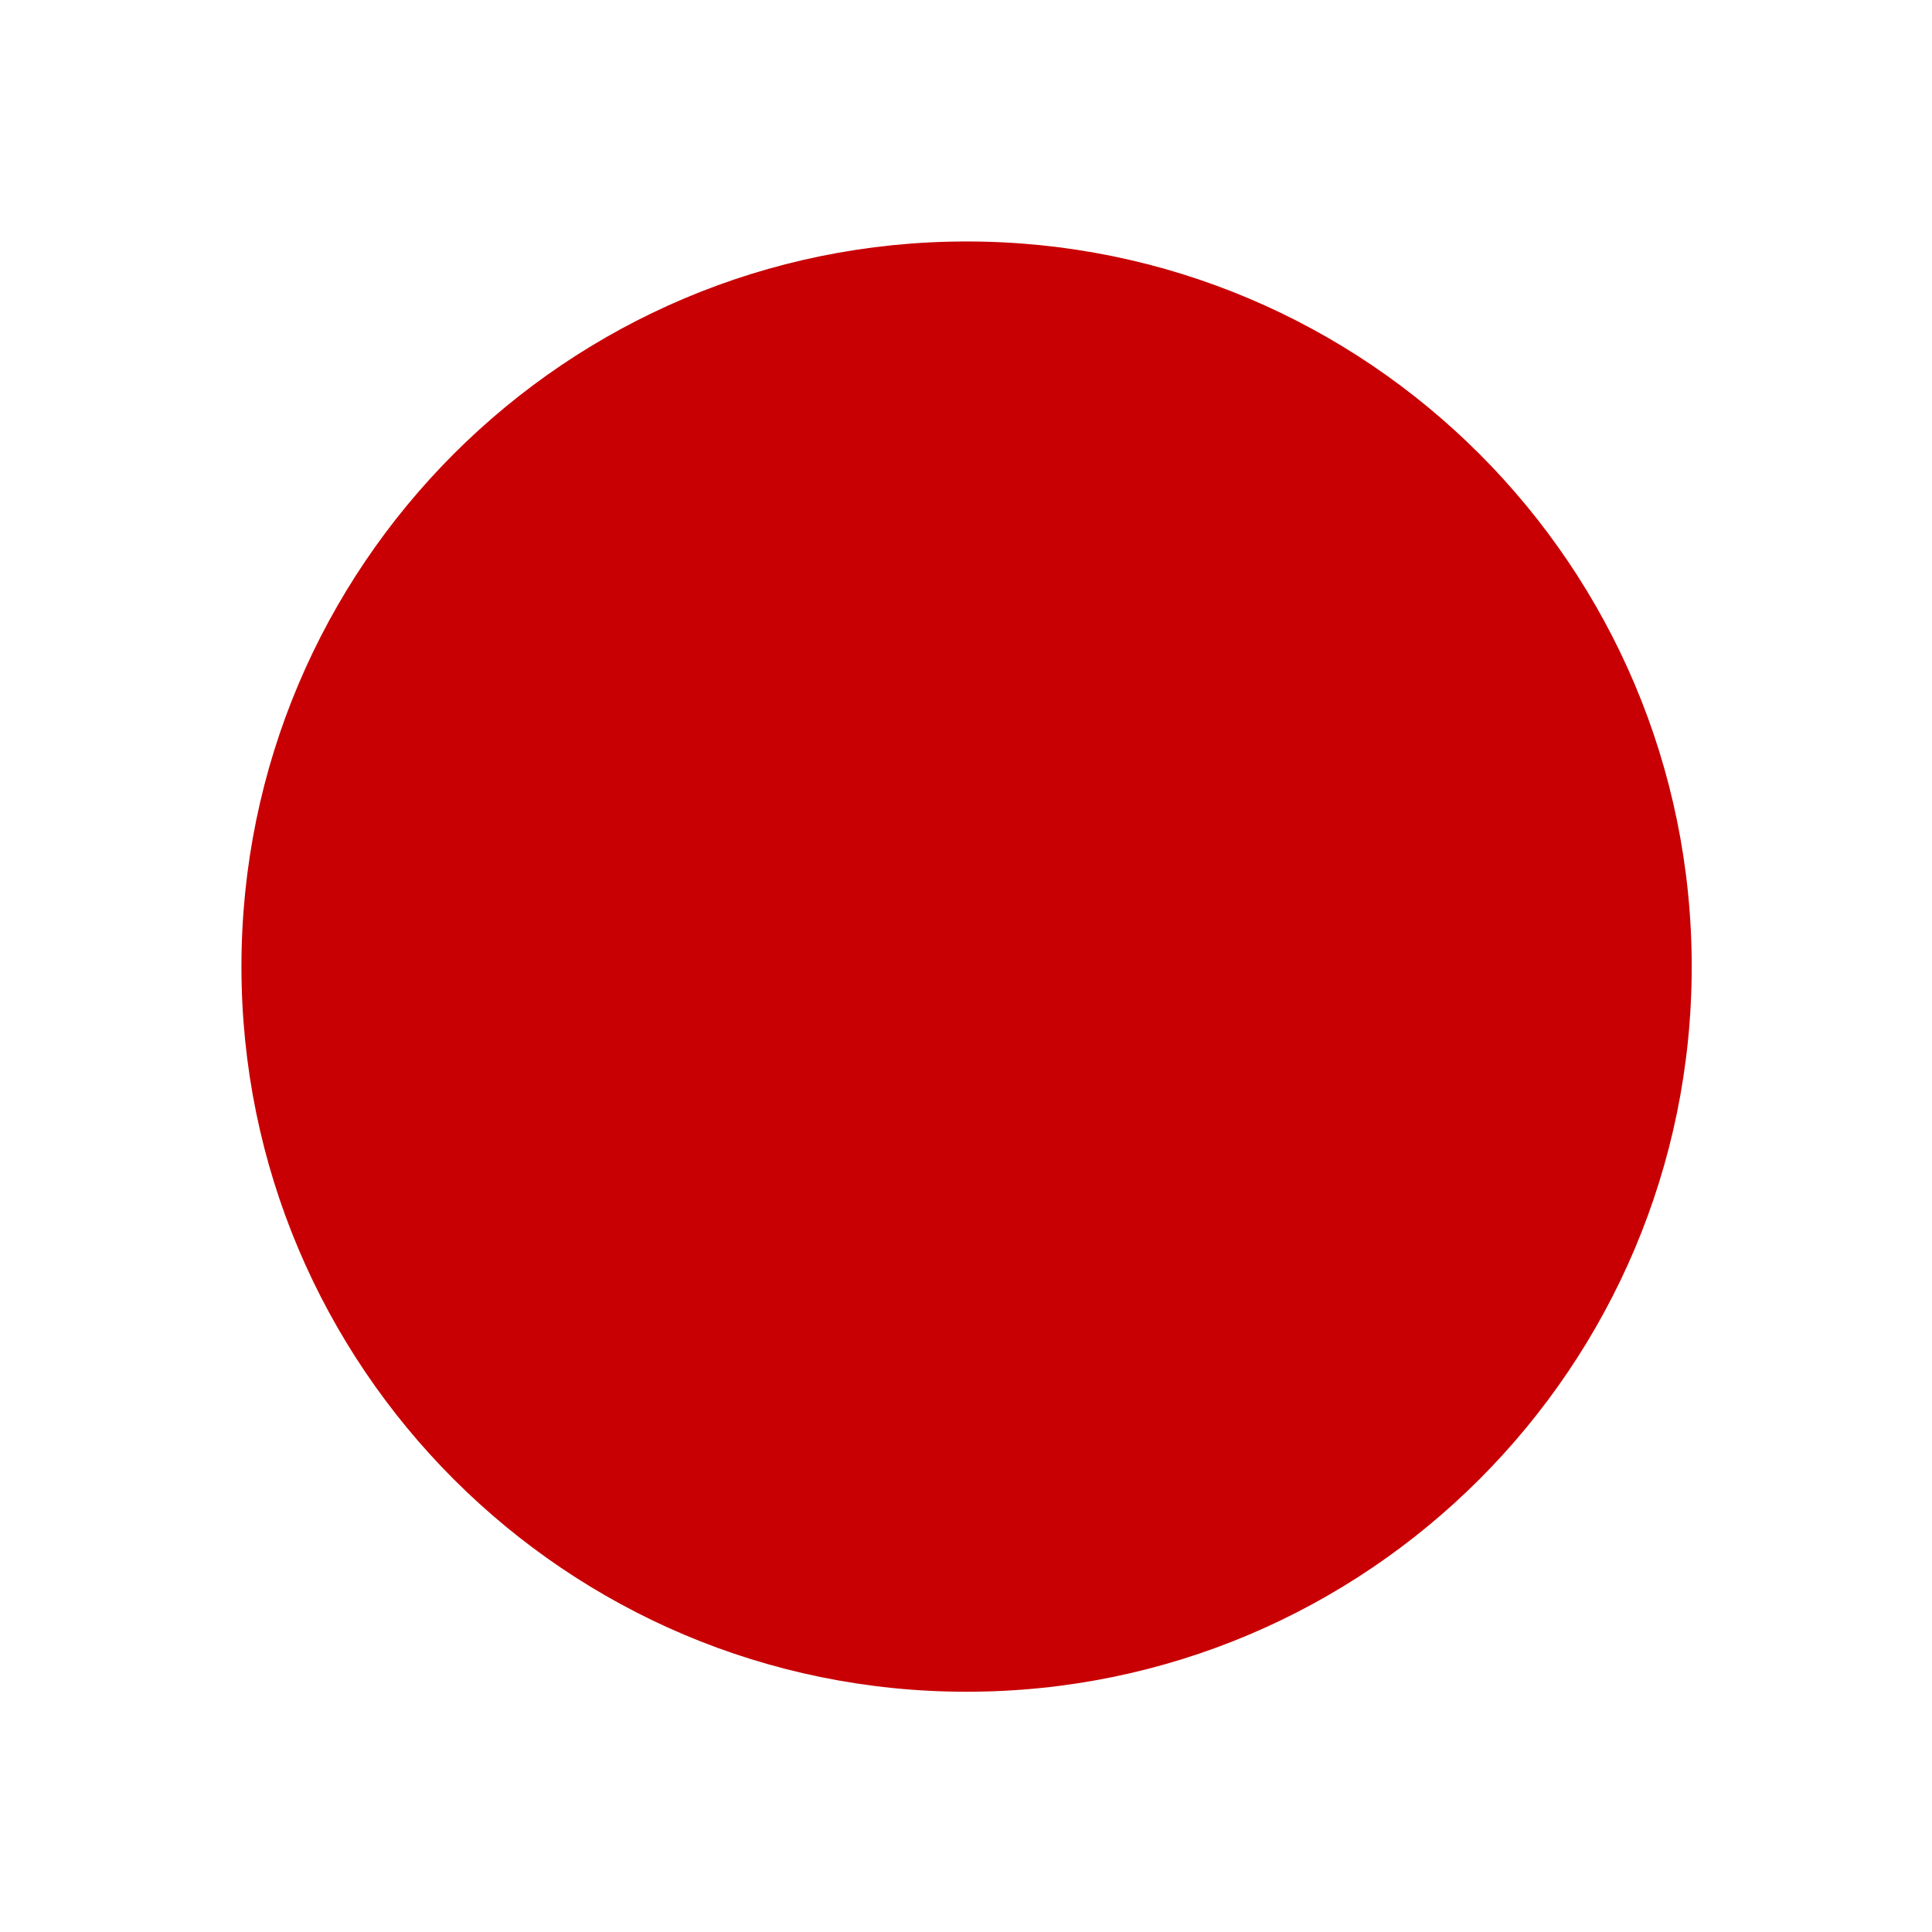
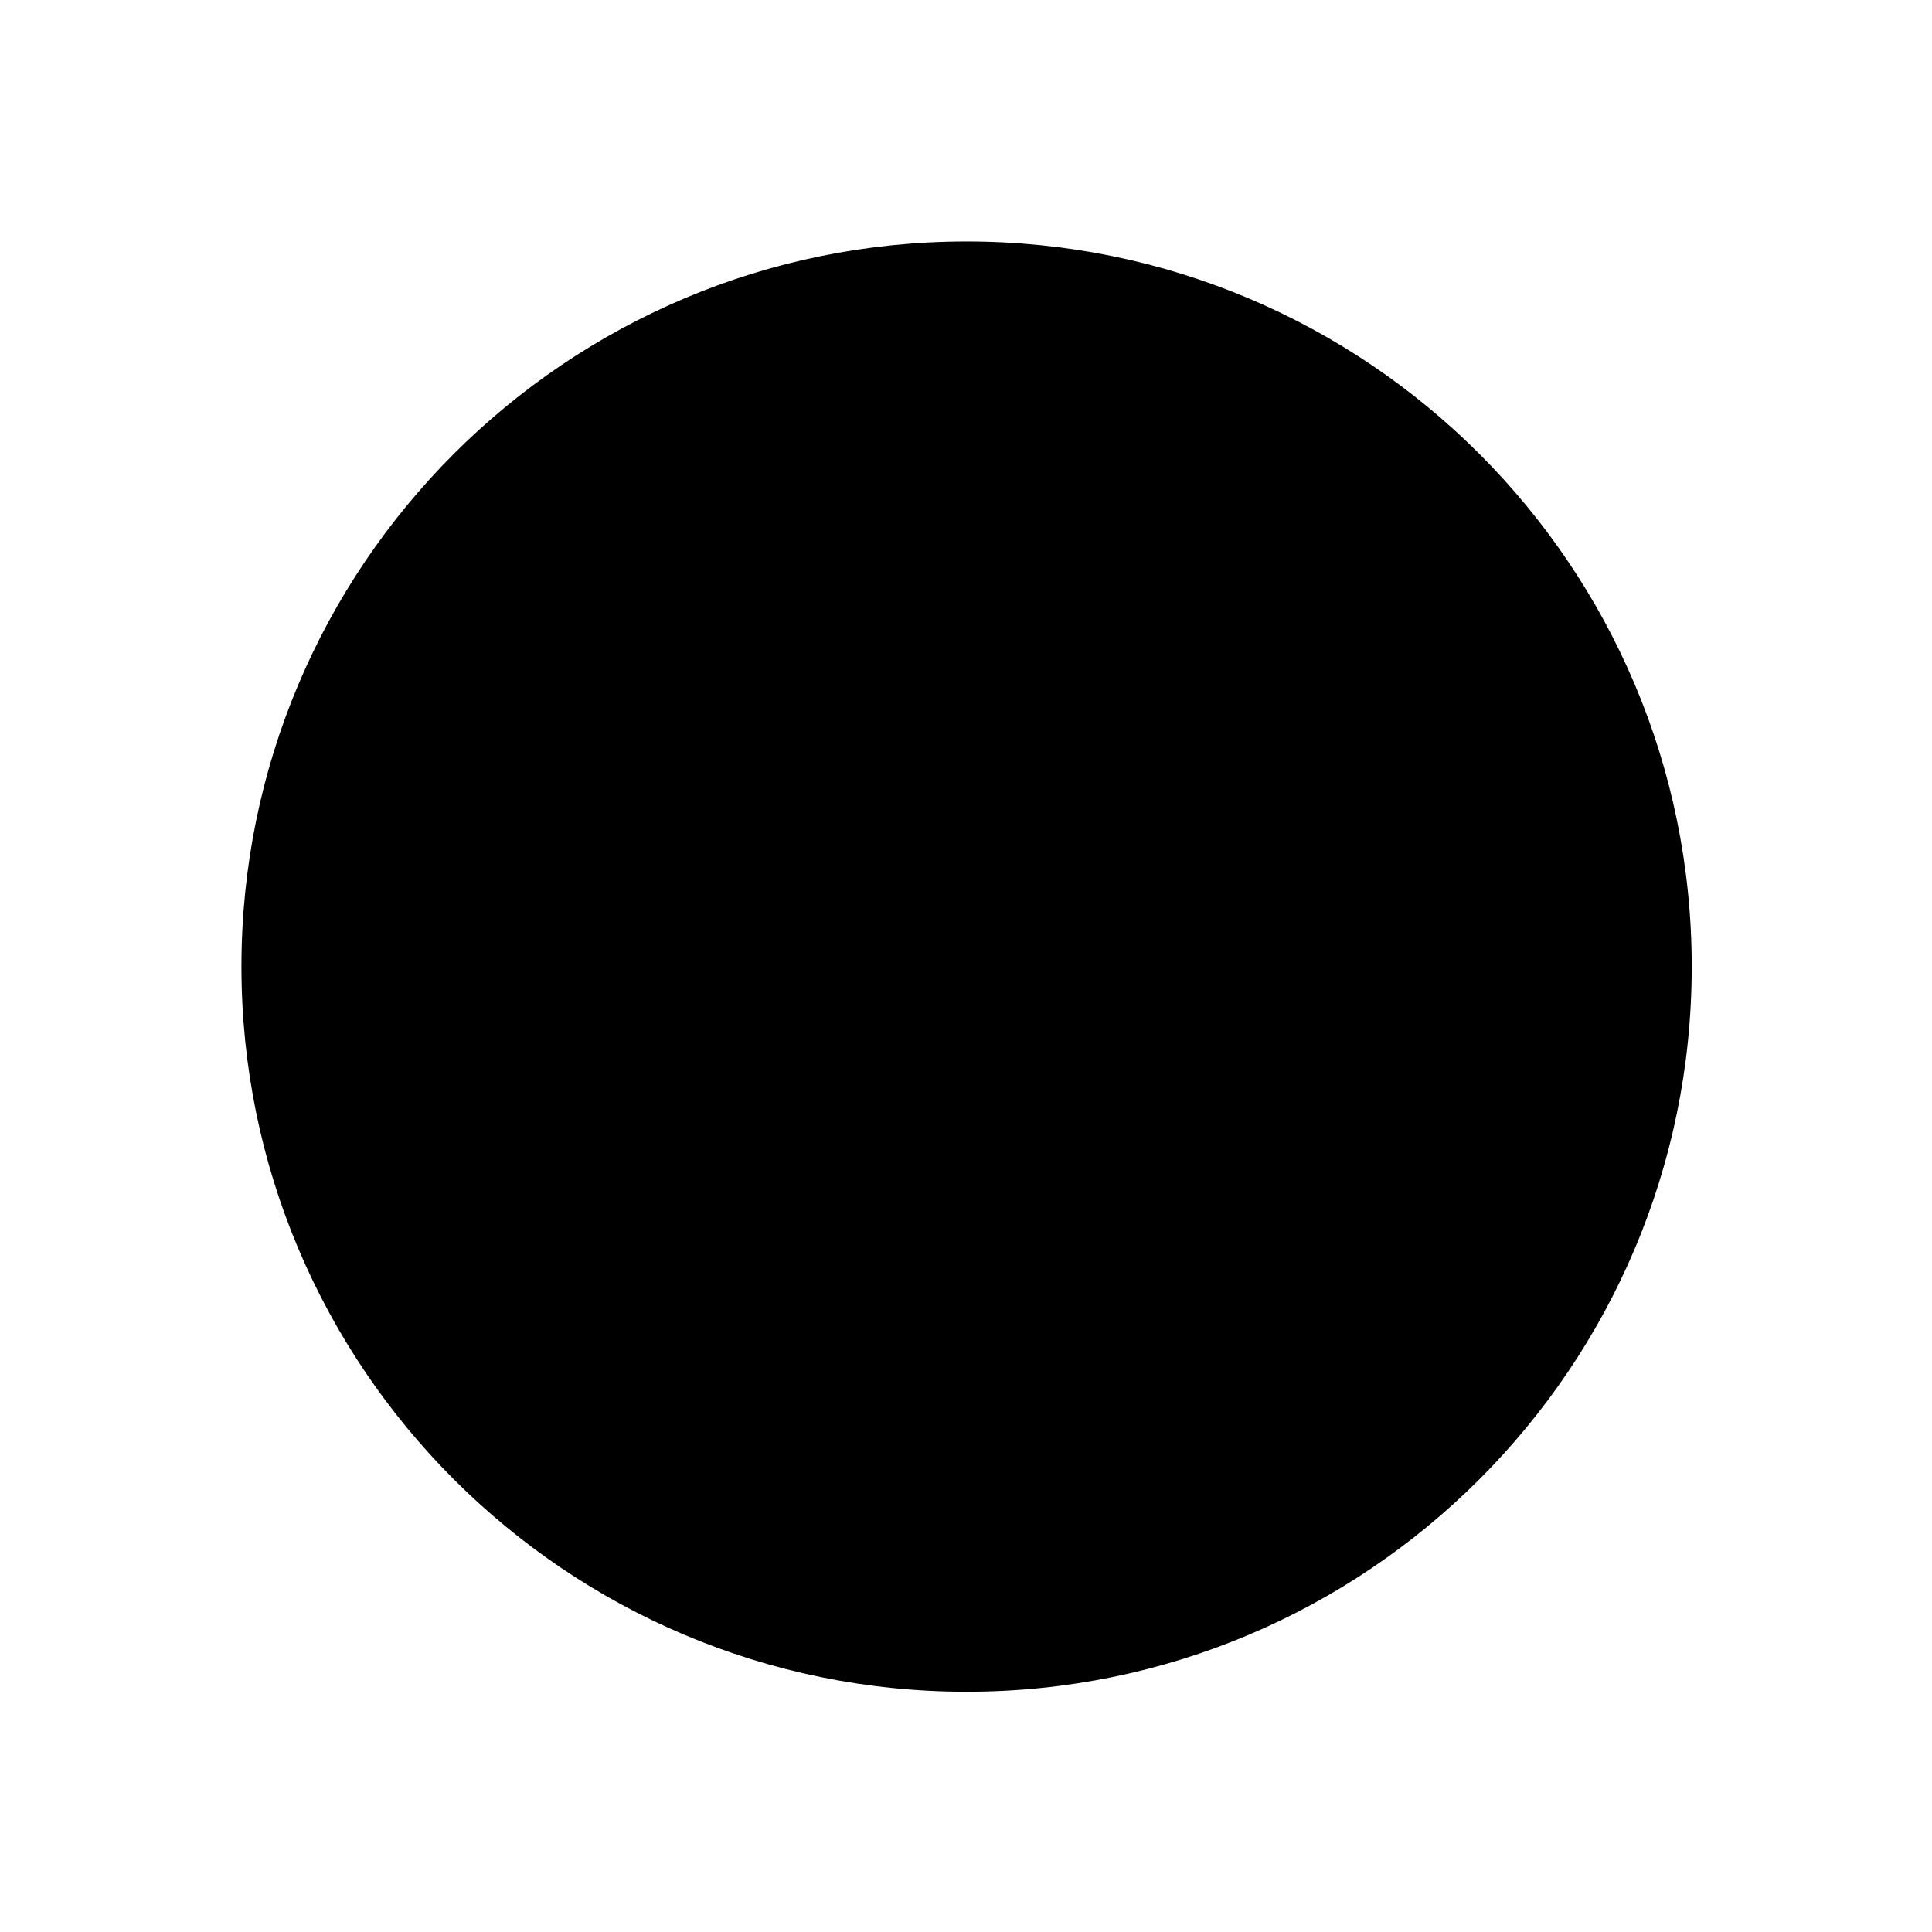
<svg xmlns="http://www.w3.org/2000/svg" fill="#000000" width="800px" height="800px" viewBox="0 0 64 64" version="1.1" xml:space="preserve" style="fill-rule:evenodd;clip-rule:evenodd;stroke-linejoin:round;stroke-miterlimit:2;">
  <g transform="matrix(1,0,0,1,-576,-320)">
    <rect id="Icons" x="0" y="0" width="1280" height="800" style="fill:none;" />
    <g id="Icons1">
      <g id="circle-filled" transform="matrix(1.70002,0,0,1.70002,-316.778,-246.387)">
-         <circle cx="543.992" cy="352" r="14.13" fill="#C80003" />
+         <circle cx="543.992" cy="352" r="14.13" fill="#000000" />
      </g>
    </g>
  </g>
</svg>
